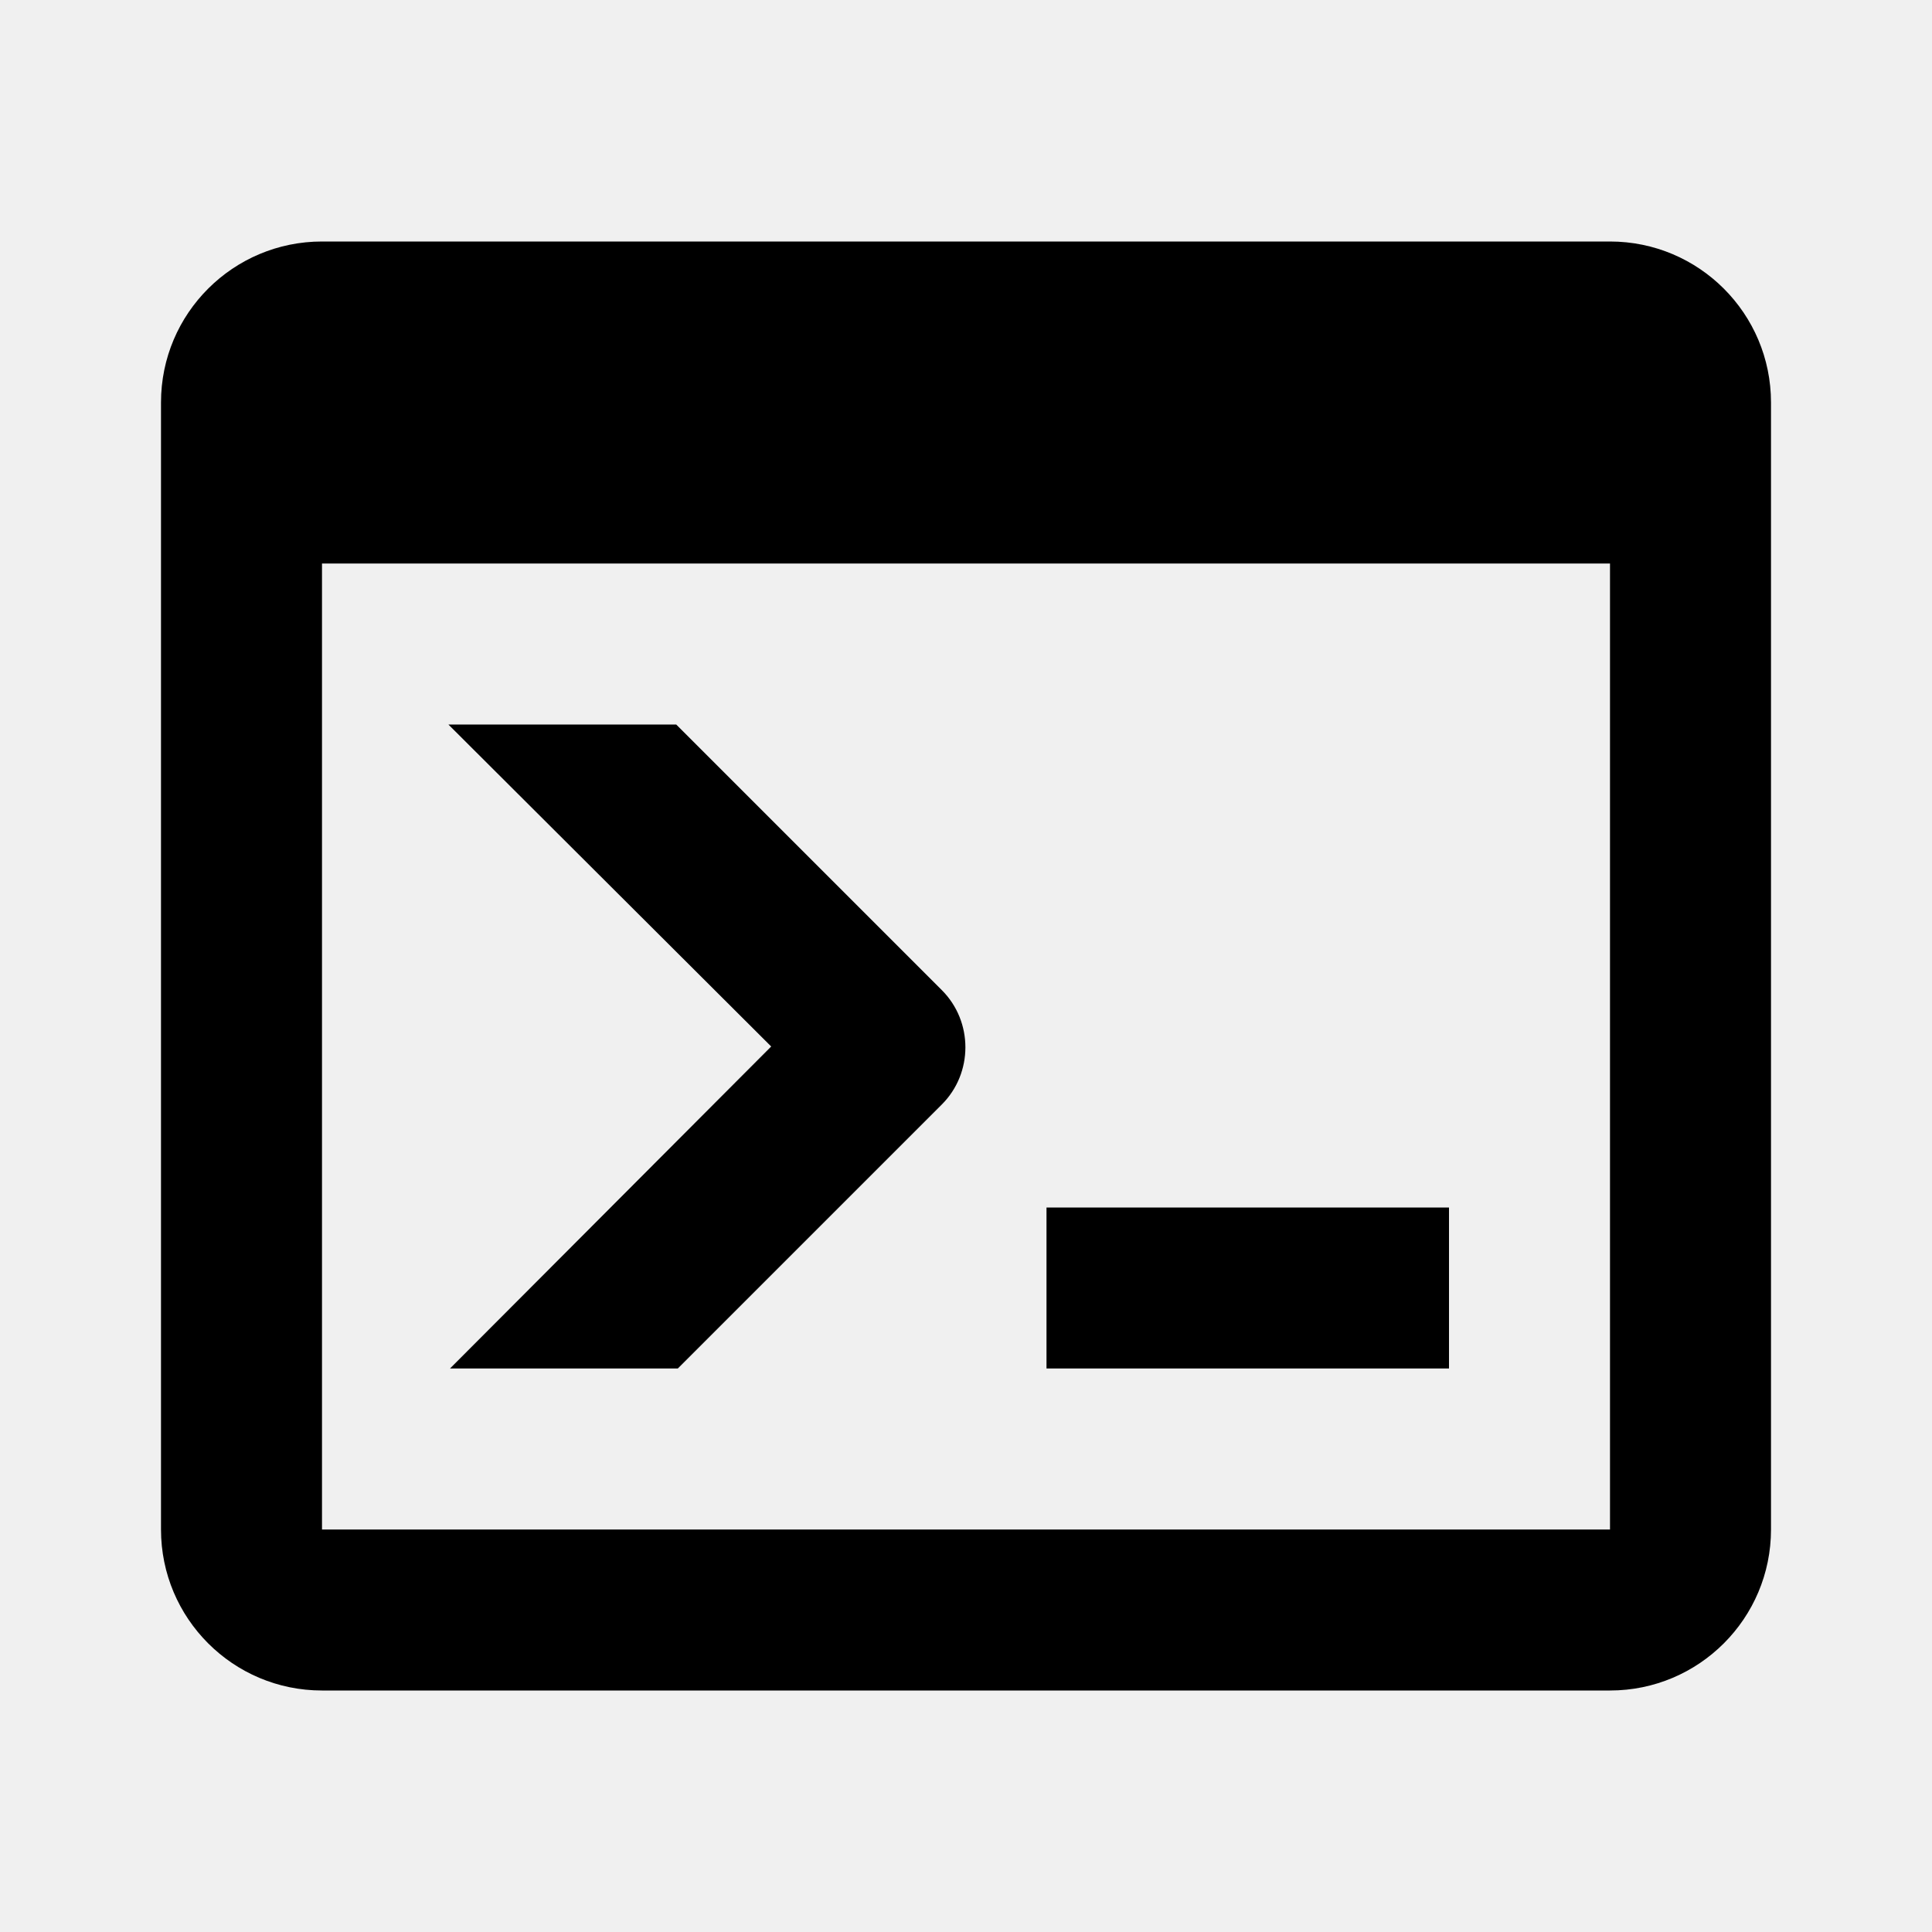
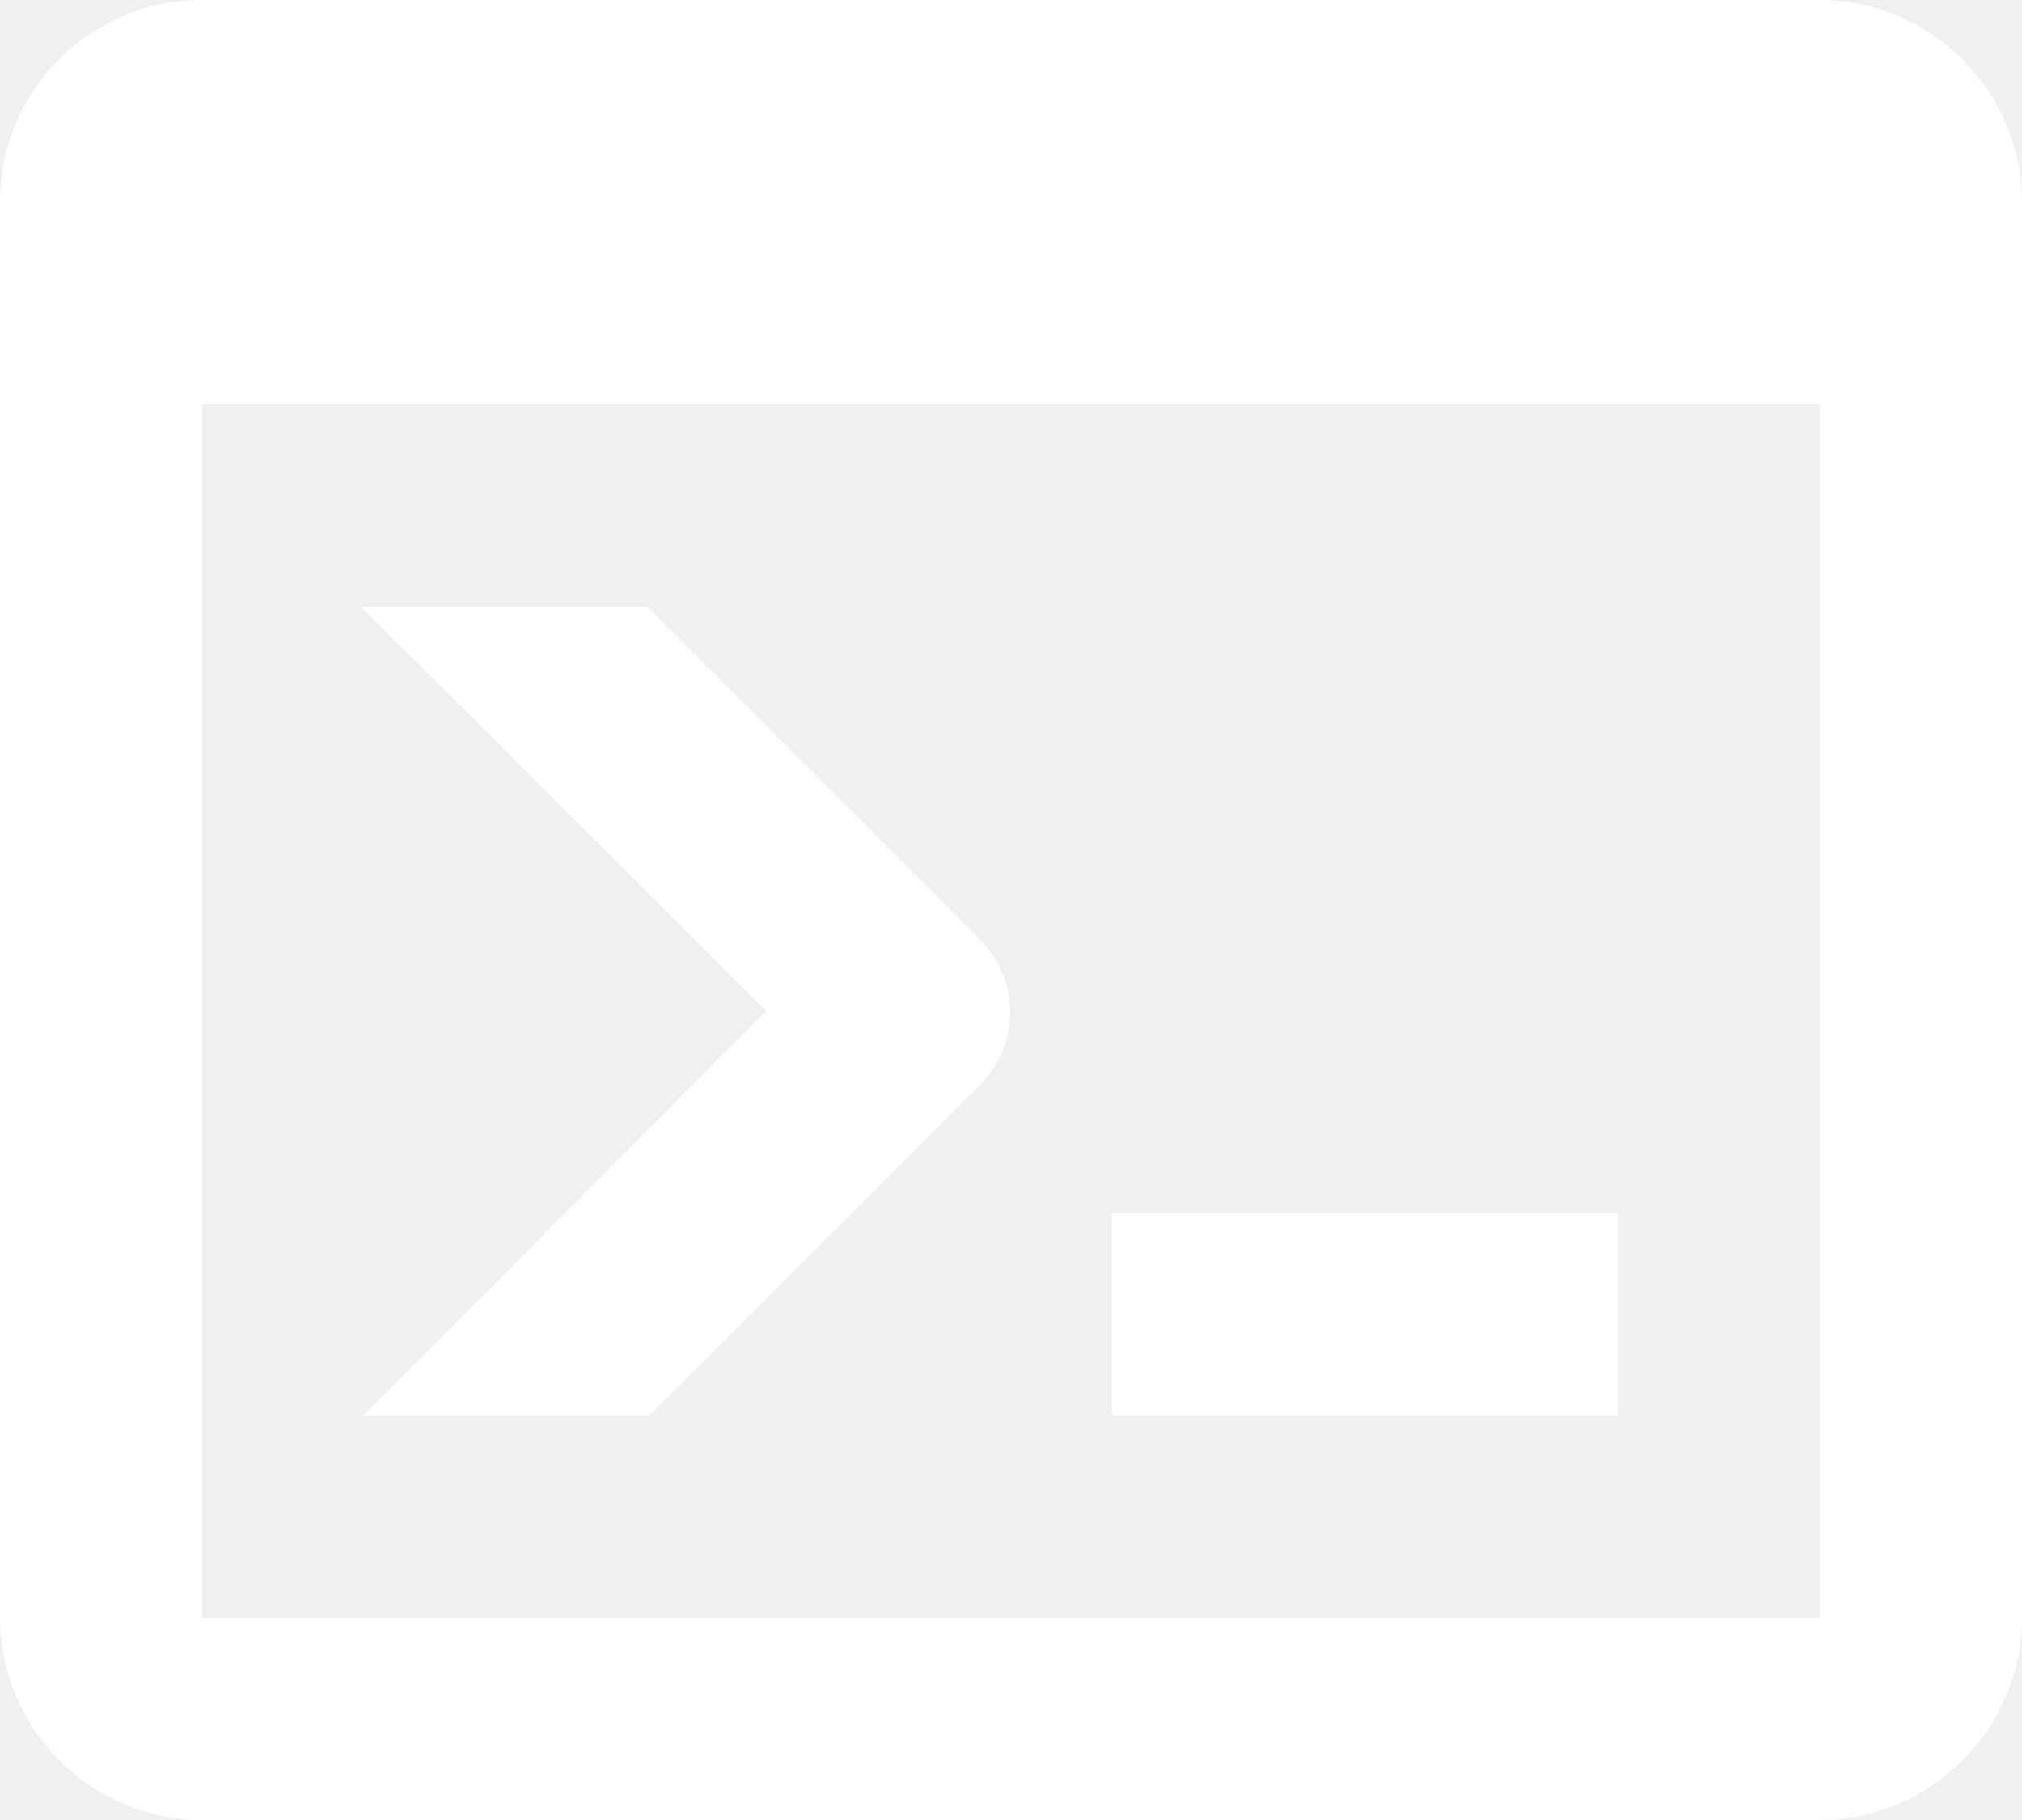
- <svg xmlns="http://www.w3.org/2000/svg" version="1.1" width="24" height="24" viewBox="0 0 24 24">
-   <path d="M20,19V7H4V19H20M20,3A2,2 0 0,1 22,5V19A2,2 0 0,1 20,21H4A2,2 0 0,1 2,19V5C2,3.89 2.9,3 4,3H20M13,17V15H18V17H13M9.58,13L5.57,9H8.4L11.7,12.3C12.09,12.69 12.09,13.33 11.7,13.72L8.42,17H5.59L9.58,13Z" />
+ <svg xmlns="http://www.w3.org/2000/svg" width="100%" height="100%" viewBox="0 0 20 18" version="1.1" xml:space="preserve" style="fill-rule:evenodd;clip-rule:evenodd;stroke-linejoin:round;stroke-miterlimit:2;">
+   <g transform="matrix(1,0,0,1,-0.5,-0.5)">
+     <g transform="matrix(1,0,0,1,-1.5,-2.5)">
+       <path d="M20,19L20,7L4,7L4,19L20,19M20,3C21.097,3 22,3.903 22,5L22,19C22,20.097 21.097,21 20,21L4,21C2.903,21 2,20.097 2,19L2,5C2,3.89 2.9,3 4,3L20,3M13,17L13,15L18,15L18,17L13,17M9.58,13L5.57,9L8.4,9L11.7,12.3C12.09,12.69 12.09,13.33 11.7,13.72L8.42,17L5.59,17L9.58,13Z" style="fill:white;fill-rule:nonzero;" />
+     </g>
+   </g>
</svg>
